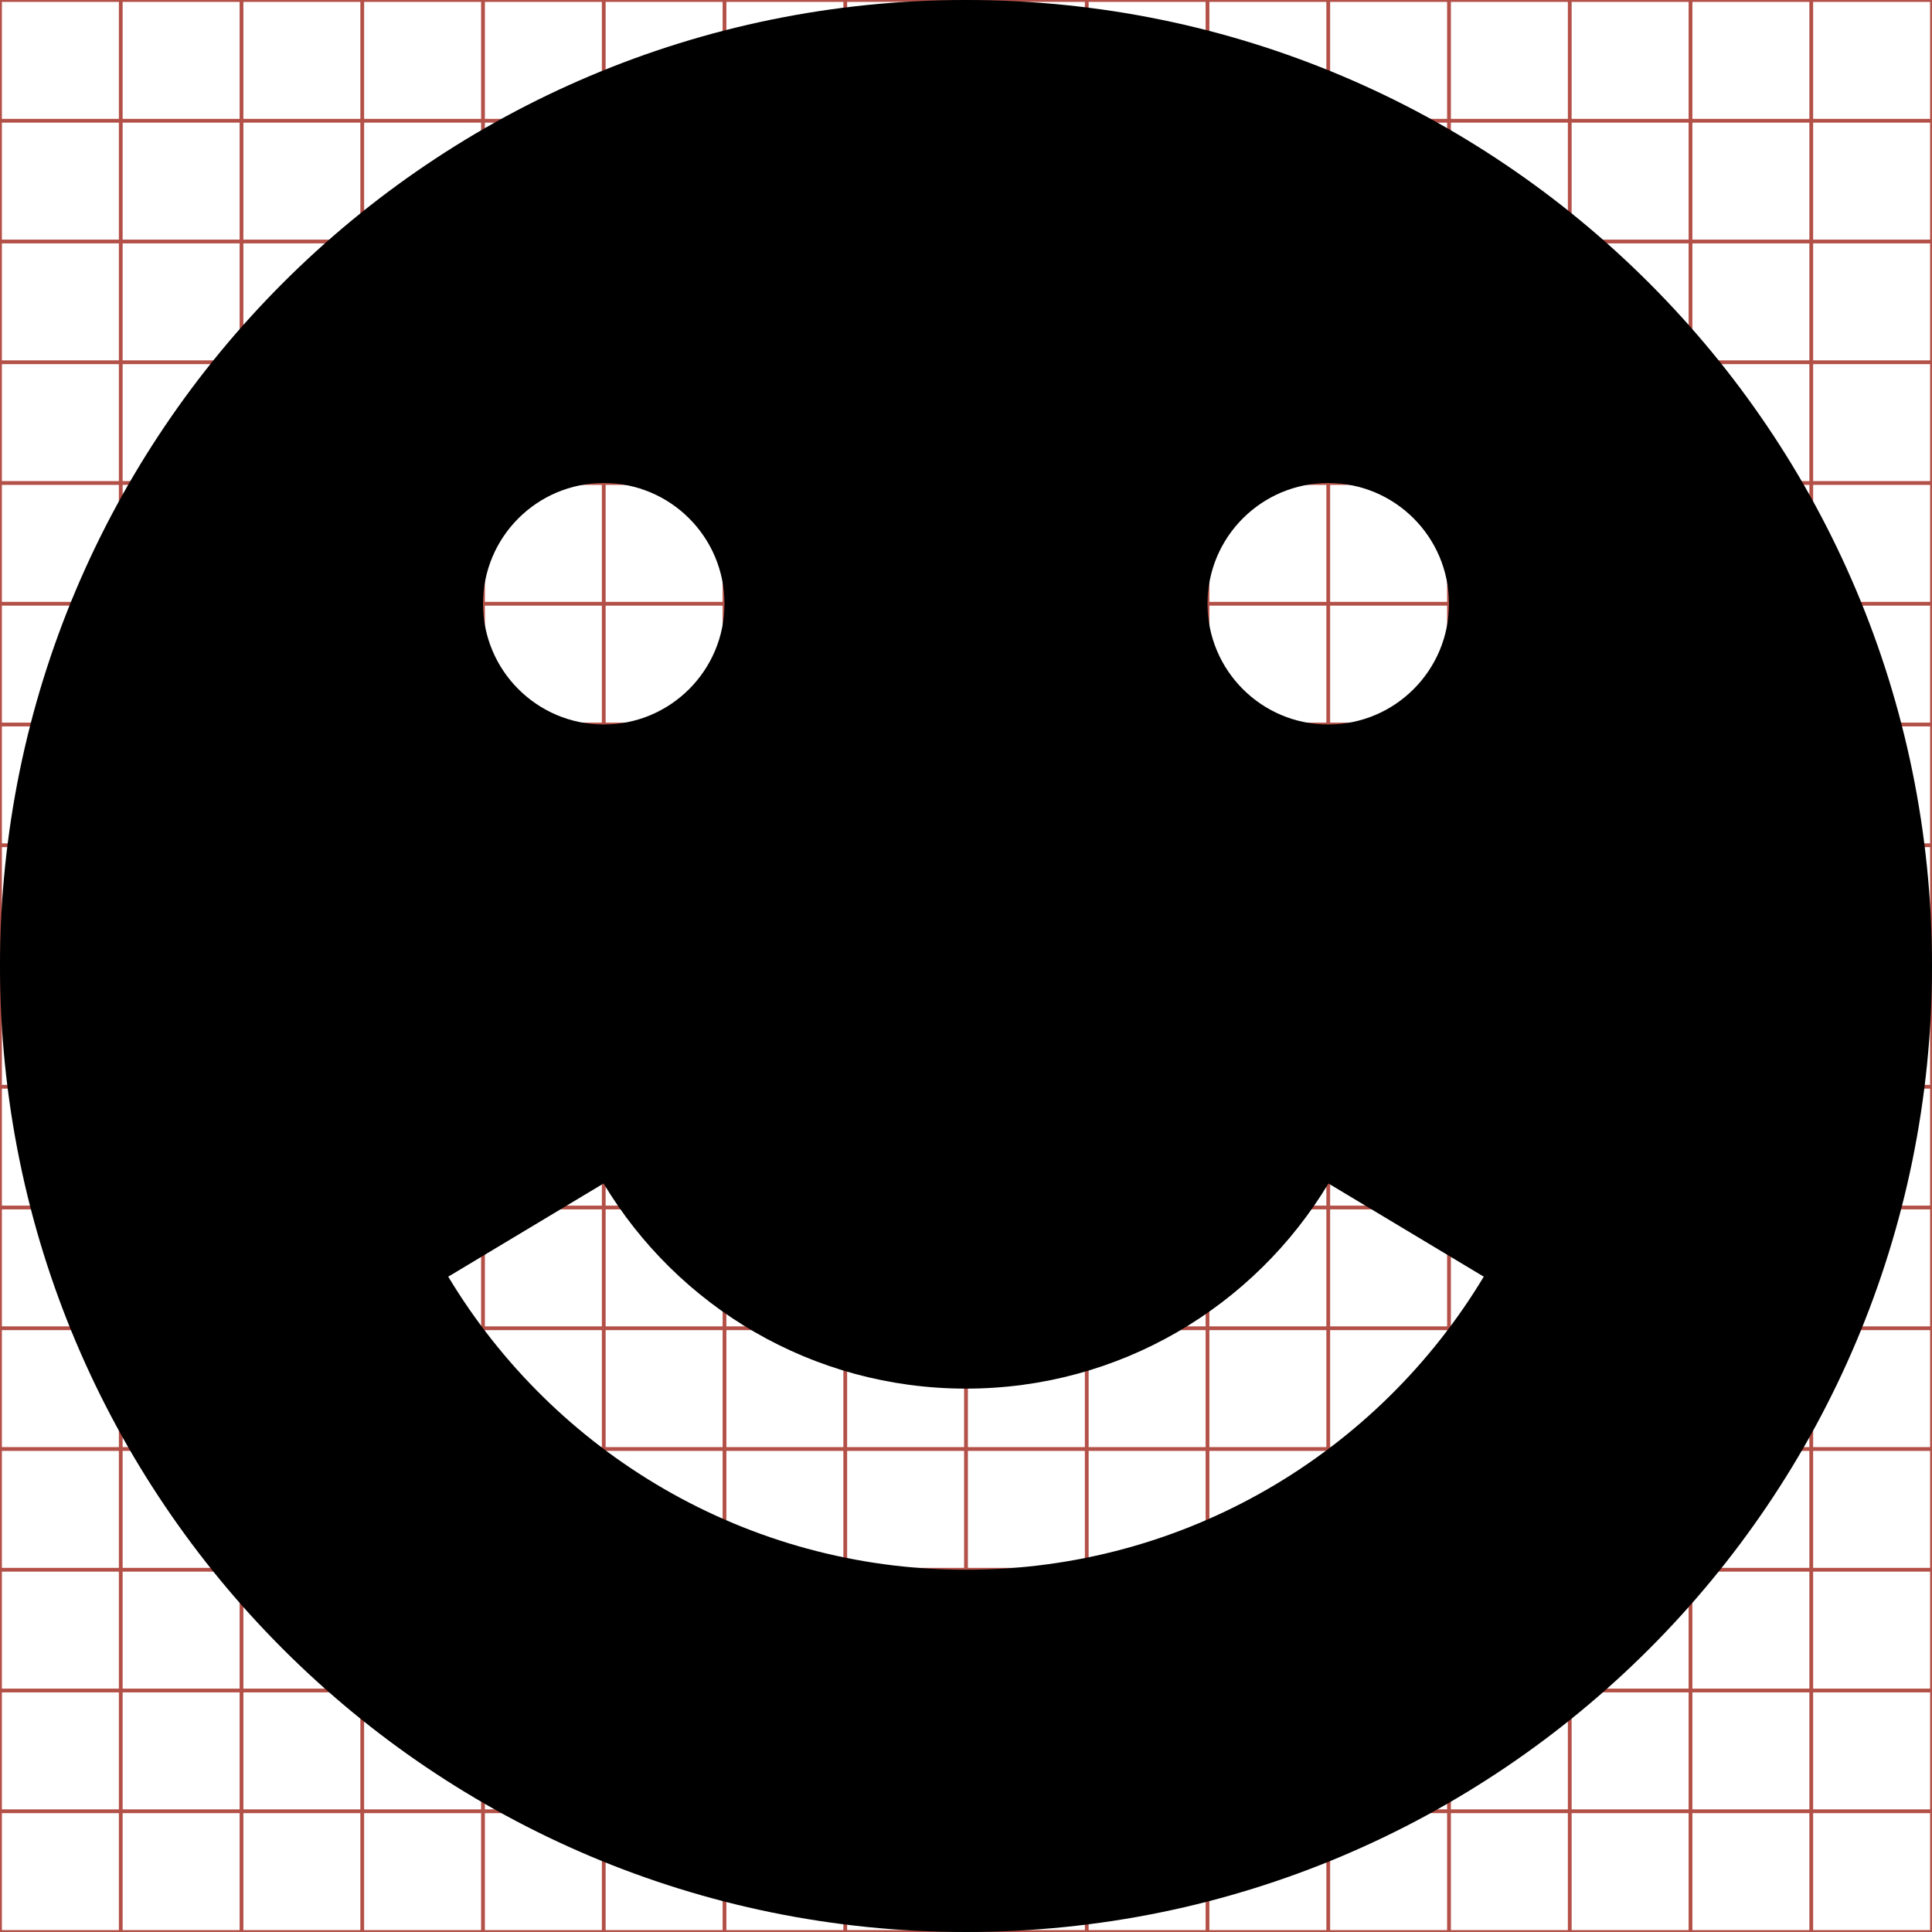
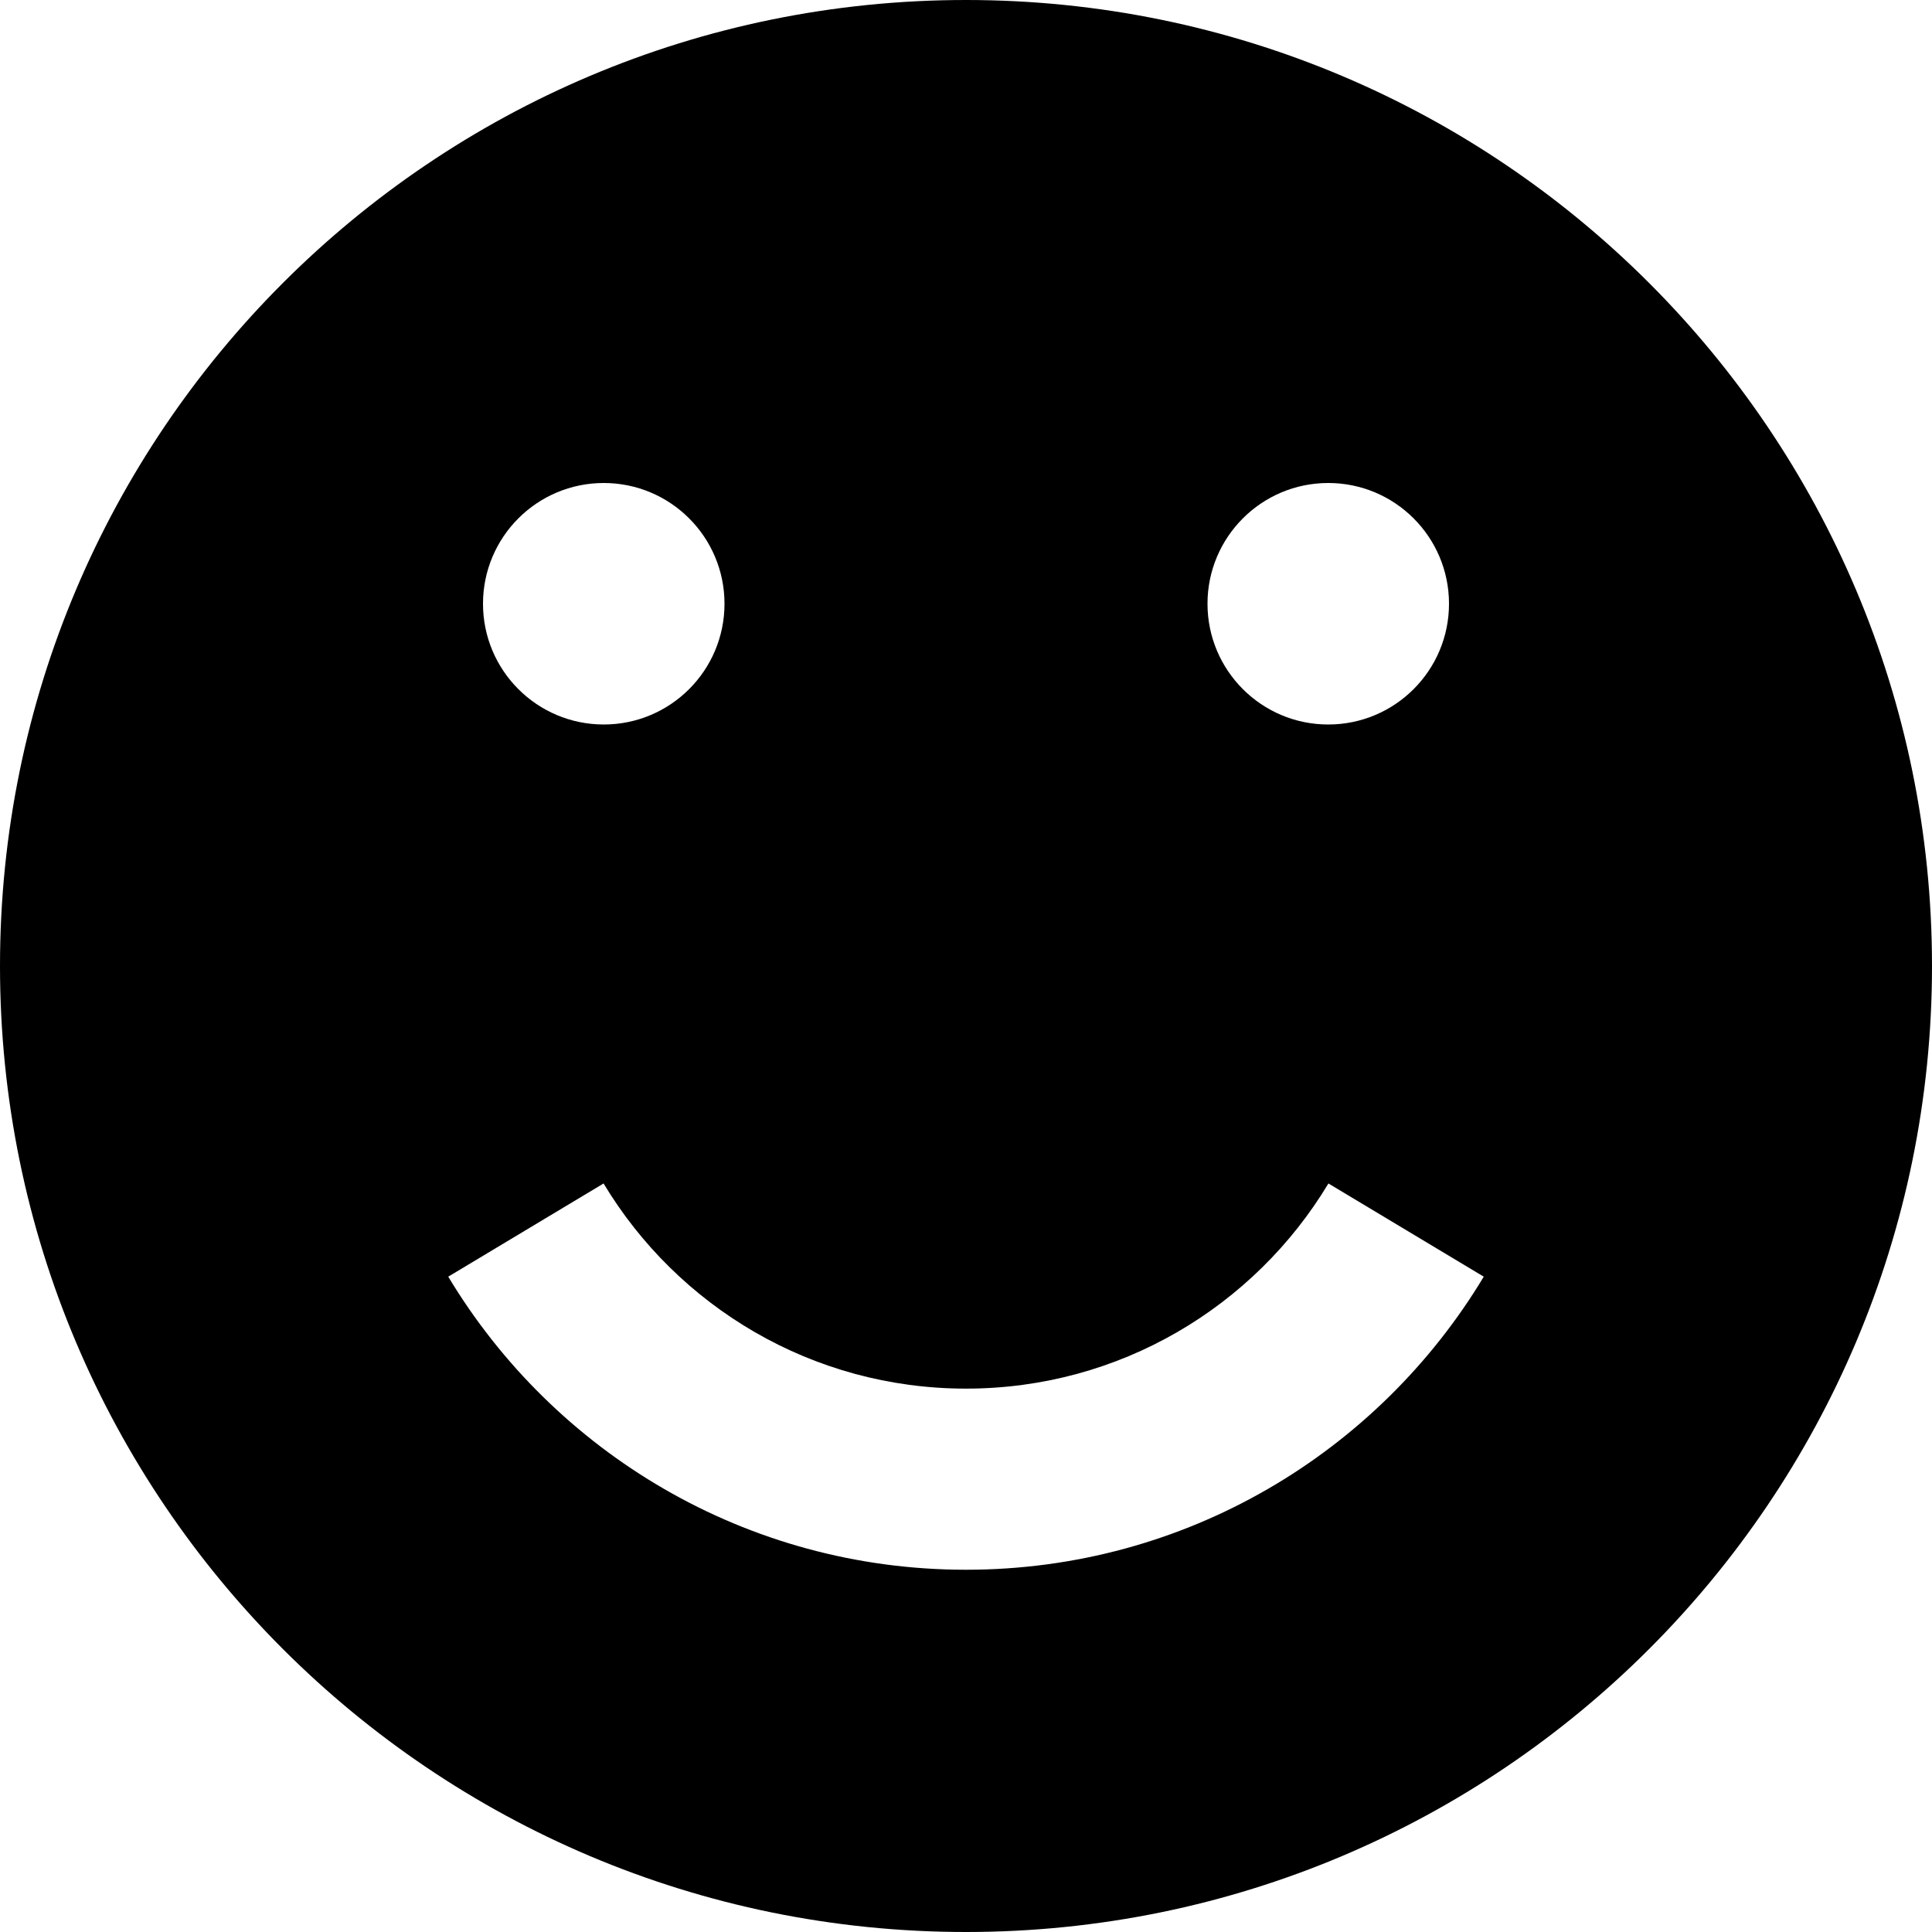
<svg xmlns="http://www.w3.org/2000/svg" width="512" height="512" viewBox="0 0 512 512" fill="#000000">
-   <g class="svgGrid" id="svgGrid">
-     <line stroke-width="1" stroke="#B35047" x1="32" x2="32" y1="0" y2="512" />
-     <line stroke-width="1" stroke="#B35047" x1="64" x2="64" y1="0" y2="512" />
-     <line stroke-width="1" stroke="#B35047" x1="96" x2="96" y1="0" y2="512" />
-     <line stroke-width="1" stroke="#B35047" x1="128" x2="128" y1="0" y2="512" />
-     <line stroke-width="1" stroke="#B35047" x1="160" x2="160" y1="0" y2="512" />
-     <line stroke-width="1" stroke="#B35047" x1="192" x2="192" y1="0" y2="512" />
-     <line stroke-width="1" stroke="#B35047" x1="224" x2="224" y1="0" y2="512" />
-     <line stroke-width="1" stroke="#B35047" x1="256" x2="256" y1="0" y2="512" />
-     <line stroke-width="1" stroke="#B35047" x1="288" x2="288" y1="0" y2="512" />
-     <line stroke-width="1" stroke="#B35047" x1="320" x2="320" y1="0" y2="512" />
-     <line stroke-width="1" stroke="#B35047" x1="352" x2="352" y1="0" y2="512" />
-     <line stroke-width="1" stroke="#B35047" x1="384" x2="384" y1="0" y2="512" />
-     <line stroke-width="1" stroke="#B35047" x1="416" x2="416" y1="0" y2="512" />
-     <line stroke-width="1" stroke="#B35047" x1="448" x2="448" y1="0" y2="512" />
-     <line stroke-width="1" stroke="#B35047" x1="480" x2="480" y1="0" y2="512" />
-     <line stroke-width="1" stroke="#B35047" x1="0" x2="512" y1="32" y2="32" />
-     <line stroke-width="1" stroke="#B35047" x1="0" x2="512" y1="64" y2="64" />
-     <line stroke-width="1" stroke="#B35047" x1="0" x2="512" y1="96" y2="96" />
-     <line stroke-width="1" stroke="#B35047" x1="0" x2="512" y1="128" y2="128" />
-     <line stroke-width="1" stroke="#B35047" x1="0" x2="512" y1="160" y2="160" />
-     <line stroke-width="1" stroke="#B35047" x1="0" x2="512" y1="192" y2="192" />
-     <line stroke-width="1" stroke="#B35047" x1="0" x2="512" y1="224" y2="224" />
-     <line stroke-width="1" stroke="#B35047" x1="0" x2="512" y1="256" y2="256" />
-     <line stroke-width="1" stroke="#B35047" x1="0" x2="512" y1="288" y2="288" />
-     <line stroke-width="1" stroke="#B35047" x1="0" x2="512" y1="320" y2="320" />
-     <line stroke-width="1" stroke="#B35047" x1="0" x2="512" y1="352" y2="352" />
-     <line stroke-width="1" stroke="#B35047" x1="0" x2="512" y1="384" y2="384" />
-     <line stroke-width="1" stroke="#B35047" x1="0" x2="512" y1="416" y2="416" />
-     <line stroke-width="1" stroke="#B35047" x1="0" x2="512" y1="448" y2="448" />
-     <line stroke-width="1" stroke="#B35047" x1="0" x2="512" y1="480" y2="480" />
-     <rect x="0" y="0" width="512" height="512" fill="none" stroke-width="1" stroke="#B35047" />
-   </g>
  <path d="M 256.00,0.00C 114.615,0.00,0.00,114.615,0.00,256.00s 114.615,256.00, 256.00,256.00s 256.00-114.615, 256.00-256.00S 397.385,0.00, 256.00,0.00z M 352.00,128.00 c 17.673,0.00, 32.00,14.327, 32.00,32.00s-14.327,32.00-32.00,32.00s-32.00-14.327-32.00-32.00S 334.327,128.00, 352.00,128.00z M 160.00,128.00c 17.673,0.00, 32.00,14.327, 32.00,32.00 s-14.327,32.00-32.00,32.00s-32.00-14.327-32.00-32.00S 142.327,128.00, 160.00,128.00z M 256.00,416.00c-58.255,0.00-109.232-31.137-137.213-77.672l 41.164-24.698 C 179.538,346.204, 215.222,368.00, 256.00,368.00s 76.462-21.796, 96.049-54.37l 41.164,24.698C 365.232,384.863, 314.255,416.00, 256.00,416.00z" />
</svg>
